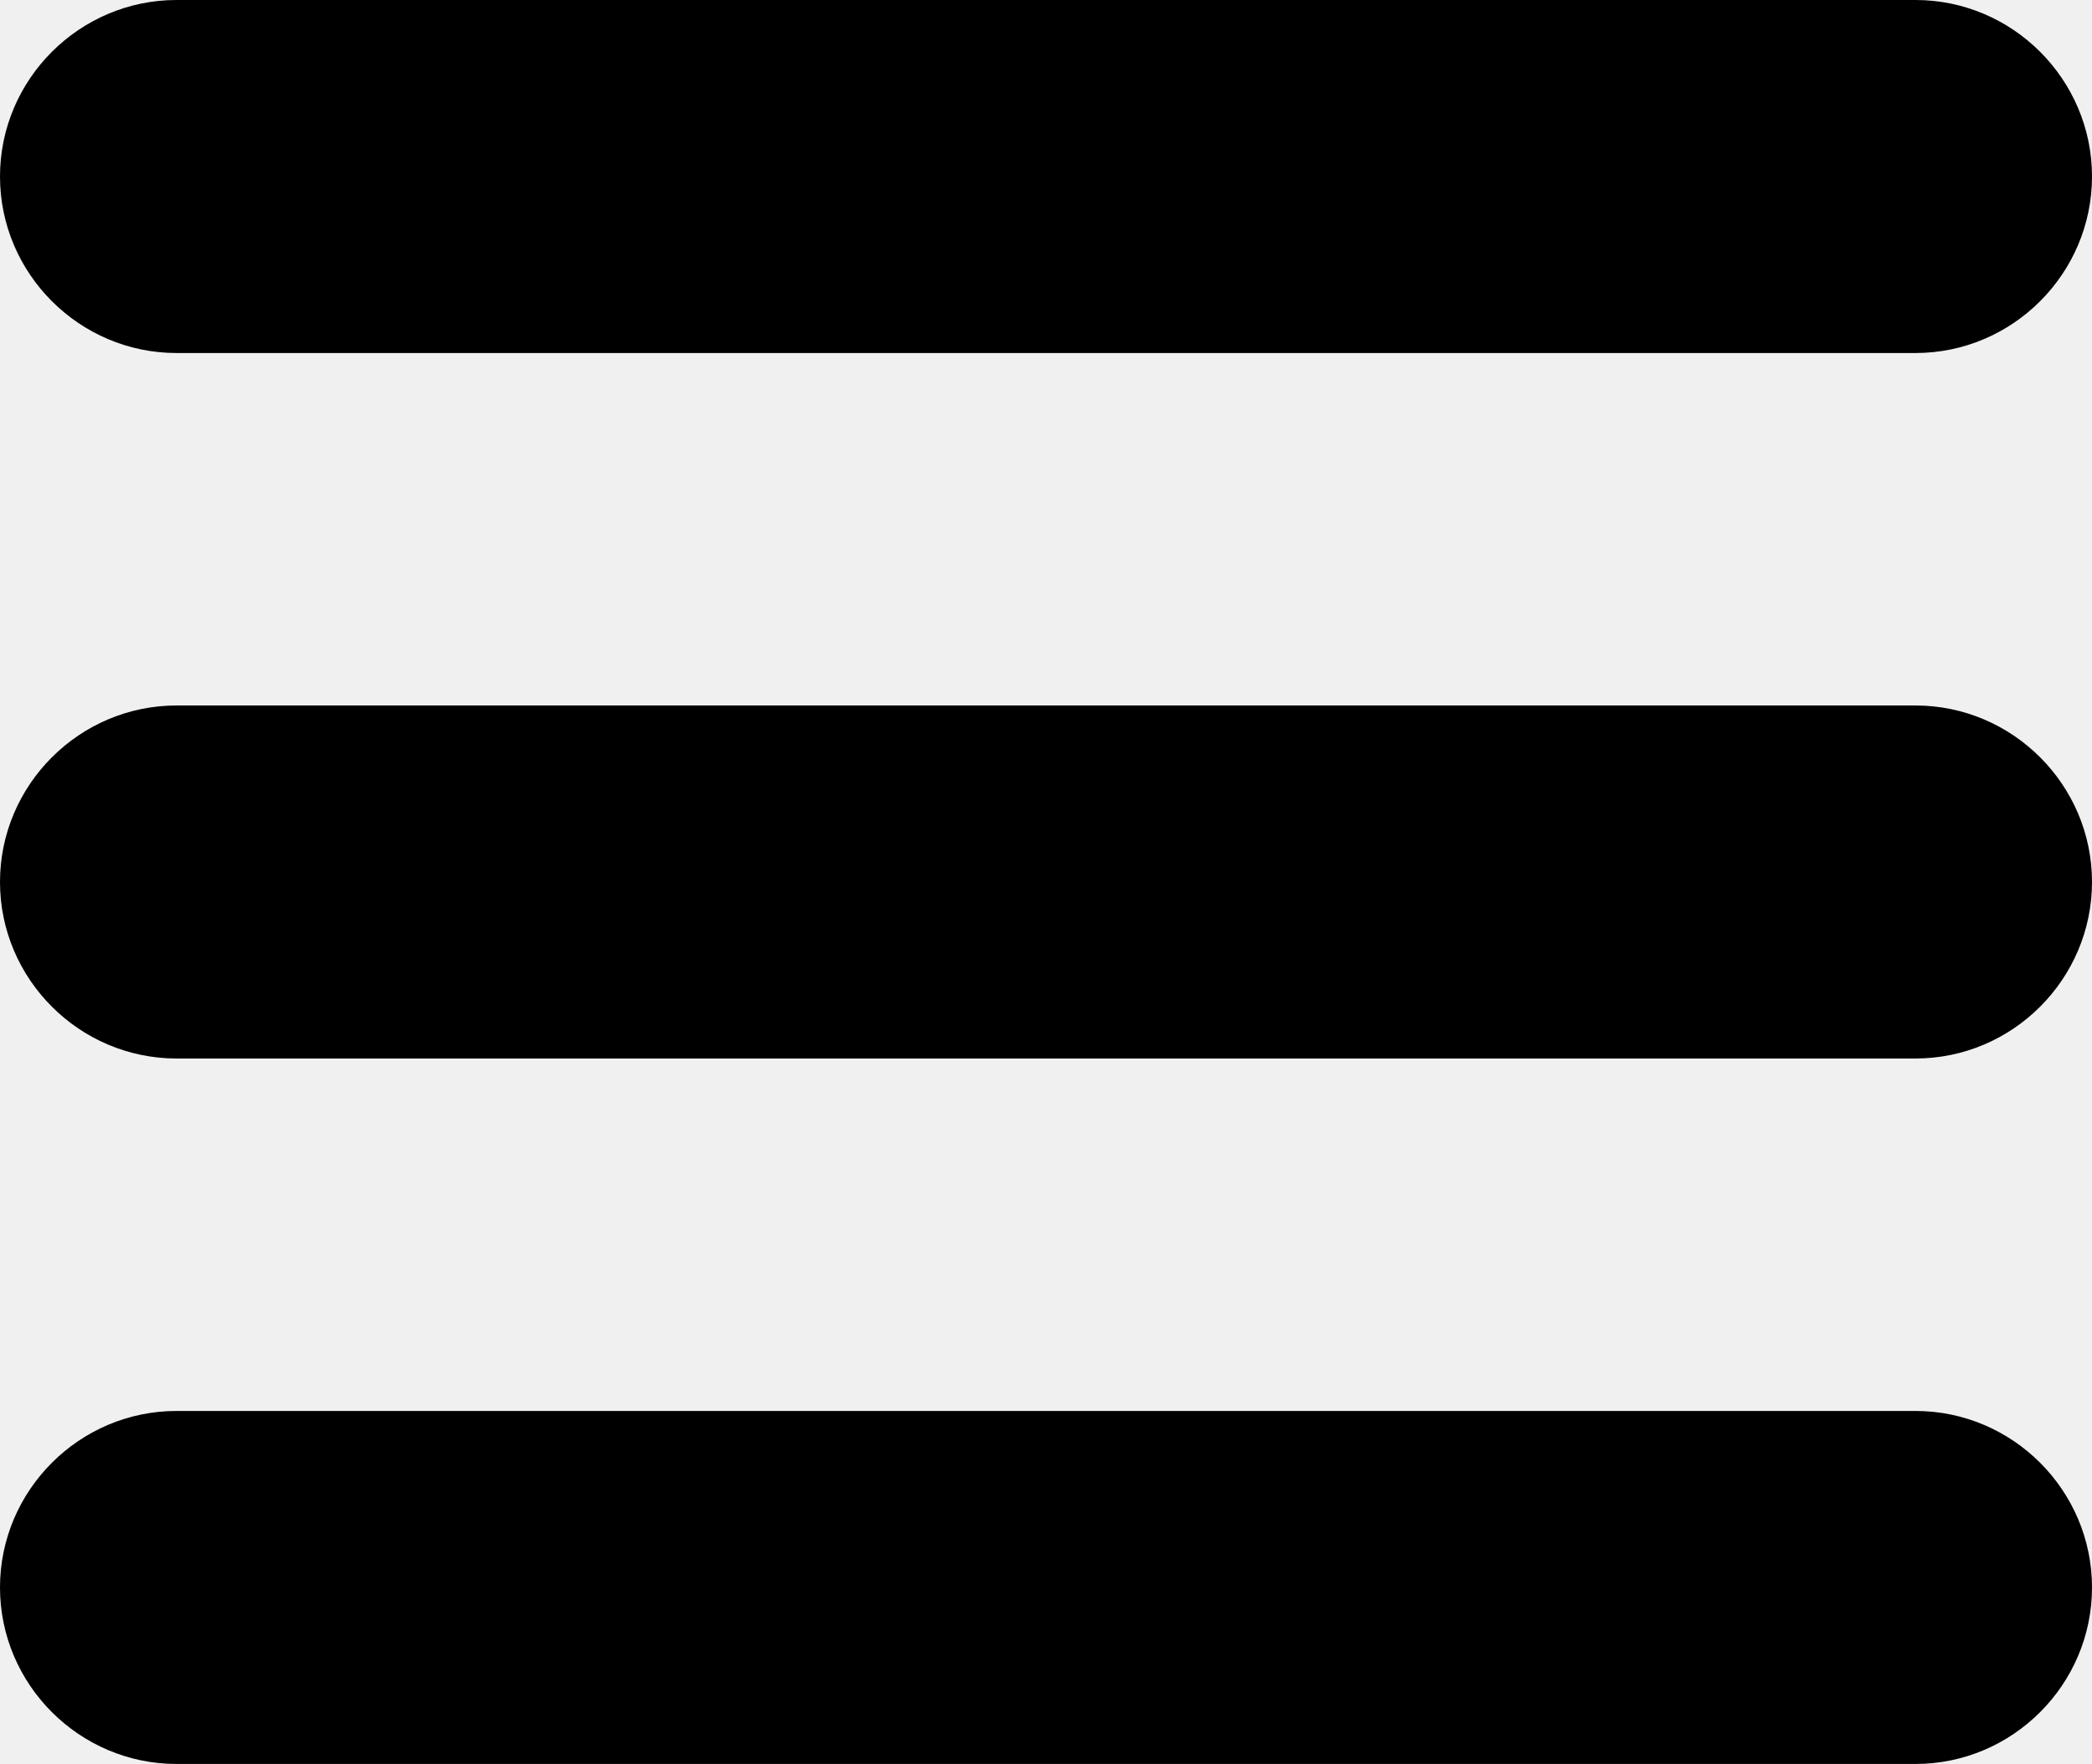
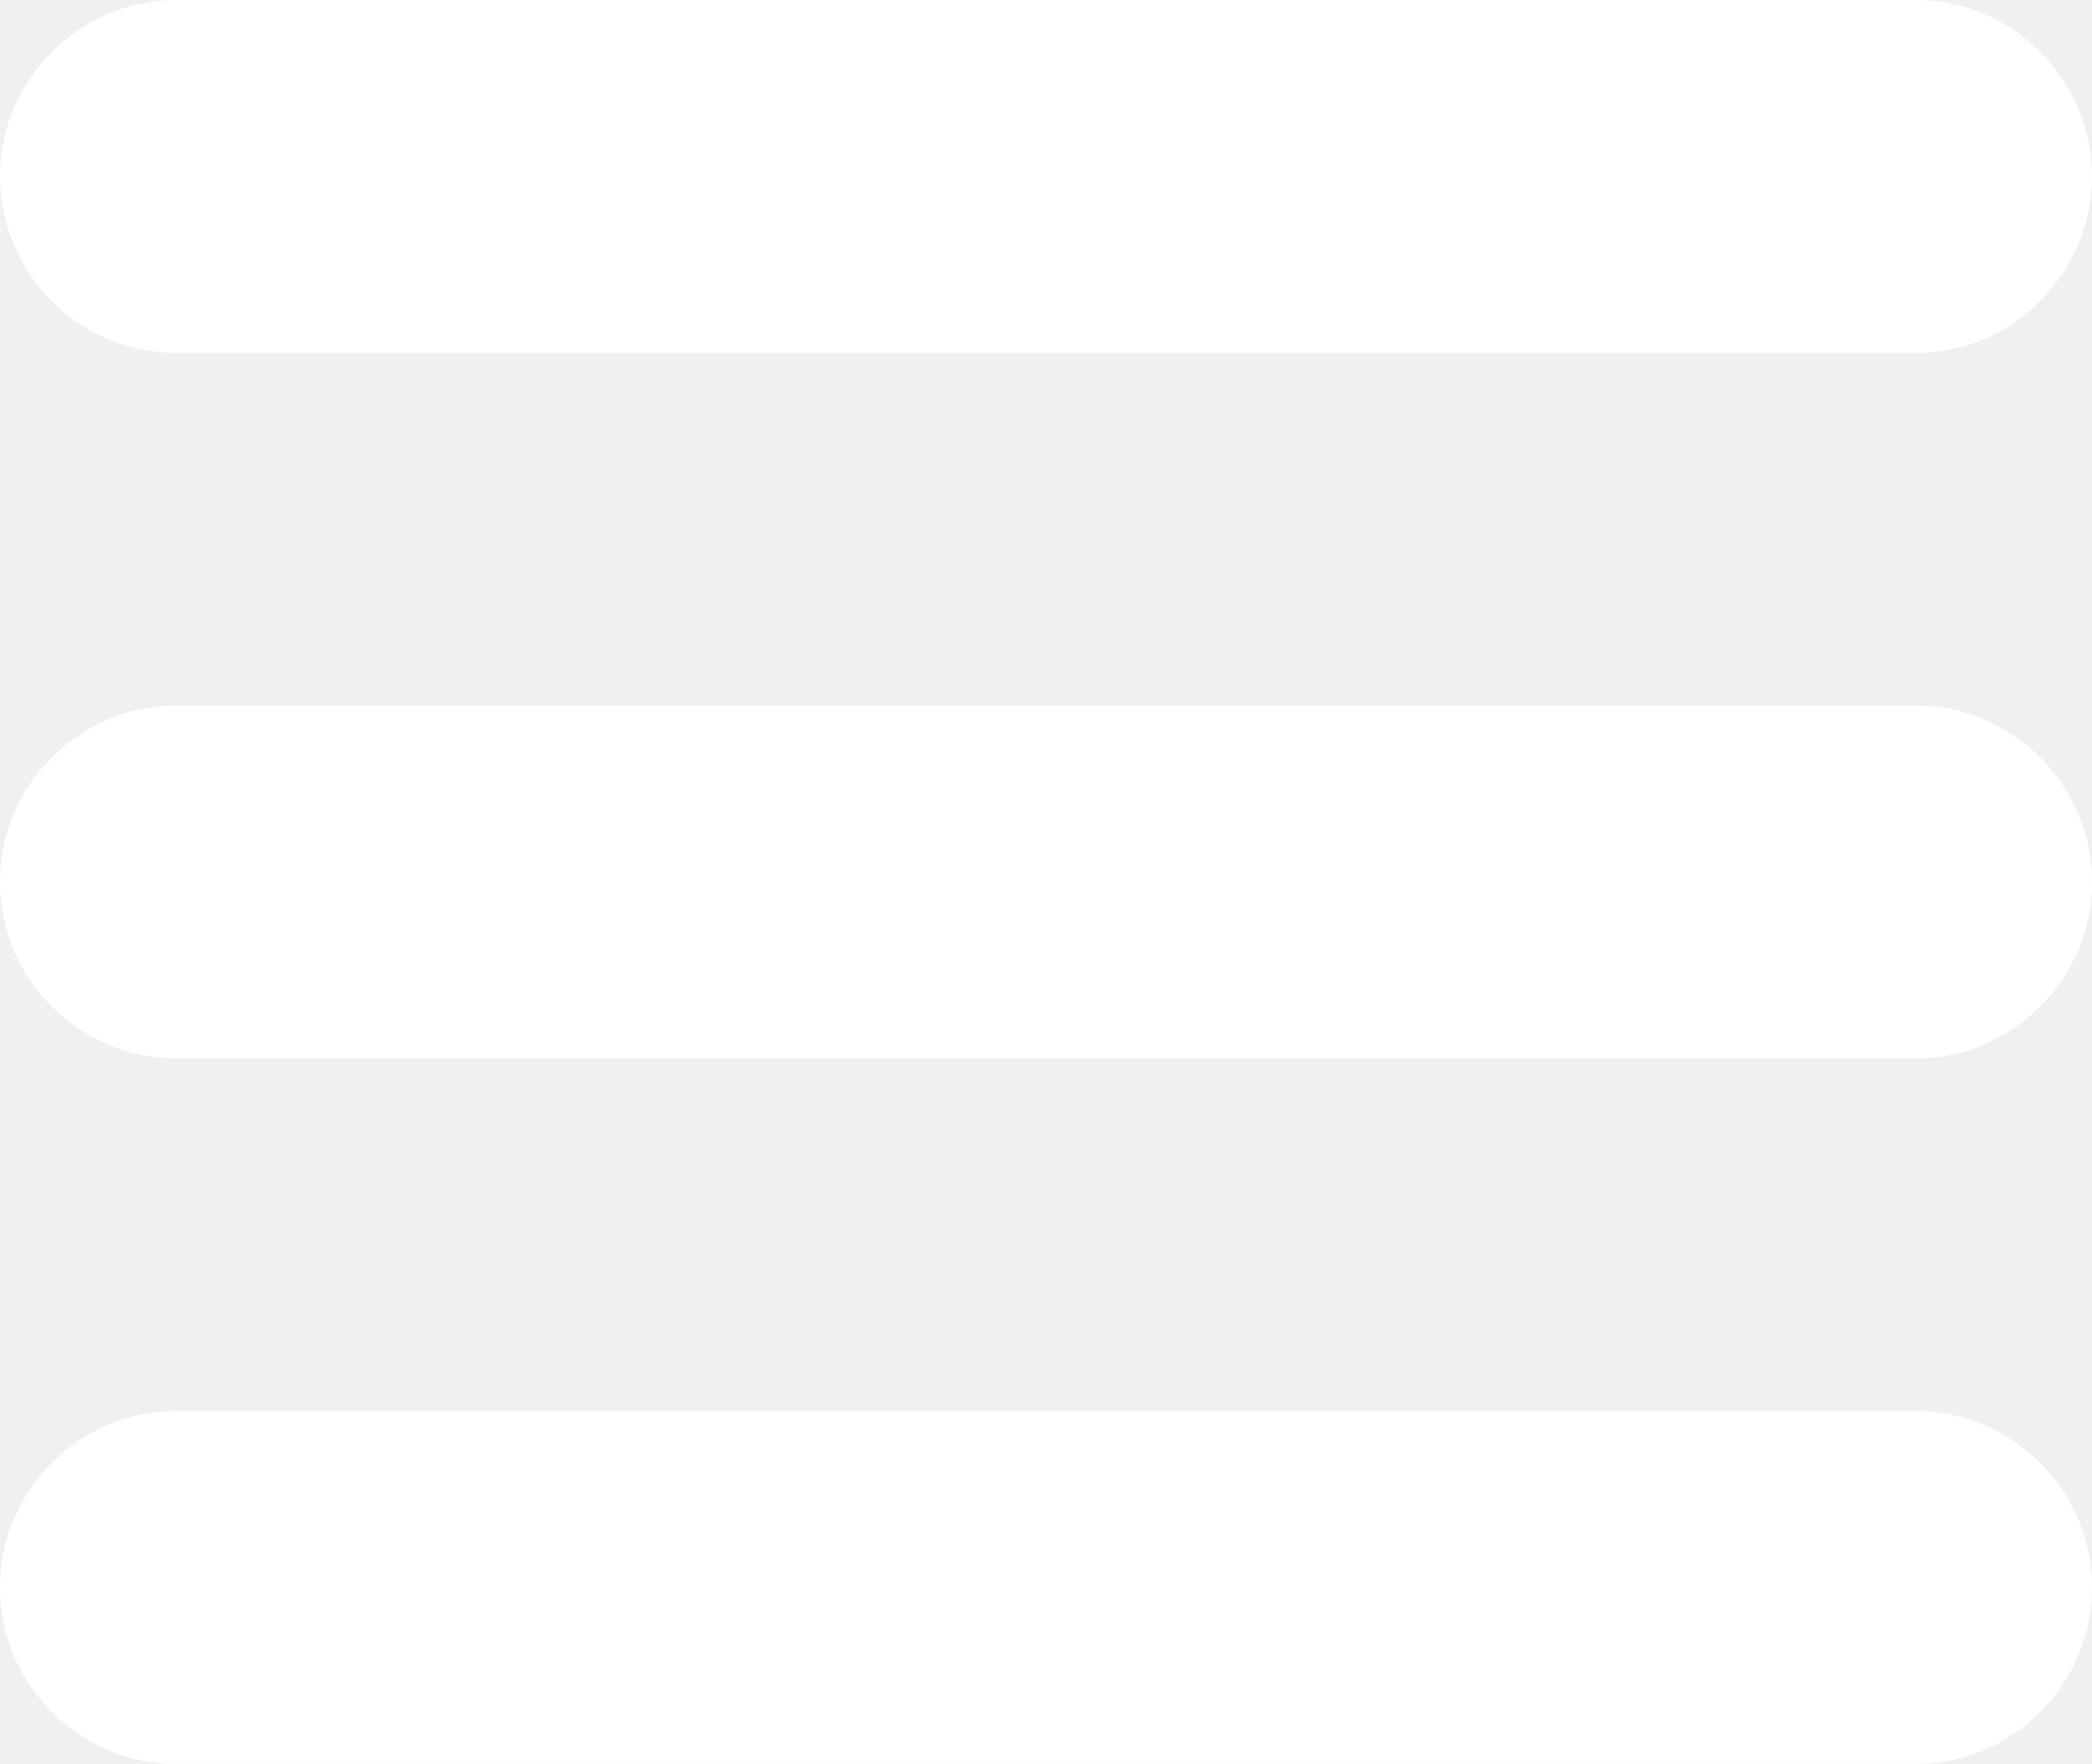
<svg xmlns="http://www.w3.org/2000/svg" version="1.1" id="Layer_1" x="0px" y="0px" width="122.879px" height="103.609px" viewBox="0 0 122.879 103.609" enable-background="new 0 0 122.879 103.609" xml:space="preserve">
  <g>
-     <path fill-rule="evenodd" clip-rule="evenodd" d="M10.368,0h102.144c5.703,0,10.367,4.665,10.367,10.367v0 c0,5.702-4.664,10.368-10.367,10.368H10.368C4.666,20.735,0,16.07,0,10.368v0C0,4.665,4.666,0,10.368,0L10.368,0z M10.368,82.875 h102.144c5.703,0,10.367,4.665,10.367,10.367l0,0c0,5.702-4.664,10.367-10.367,10.367H10.368C4.666,103.609,0,98.944,0,93.242l0,0 C0,87.54,4.666,82.875,10.368,82.875L10.368,82.875z M10.368,41.438h102.144c5.703,0,10.367,4.665,10.367,10.367l0,0 c0,5.702-4.664,10.368-10.367,10.368H10.368C4.666,62.173,0,57.507,0,51.805l0,0C0,46.103,4.666,41.438,10.368,41.438 L10.368,41.438z" />
+     <path fill="#FFFFFF" d="M10.368,0h102.144c5.703,0,10.367,4.665,10.367,10.367l0,0c0,5.702-4.664,10.368-10.367,10.368H10.368   C4.666,20.735,0,16.07,0,10.368l0,0C0,4.665,4.666,0,10.368,0L10.368,0z M10.368,82.875h102.144   c5.703,0,10.367,4.665,10.367,10.367l0,0c0,5.702-4.664,10.367-10.367,10.367H10.368C4.666,103.609,0,98.944,0,93.242l0,0   C0,87.54,4.666,82.875,10.368,82.875L10.368,82.875z M10.368,41.438h102.144c5.703,0,10.367,4.665,10.367,10.367l0,0   c0,5.701-4.664,10.367-10.367,10.367H10.368C4.666,62.173,0,57.507,0,51.805l0,0C0,46.103,4.666,41.438,10.368,41.438   L10.368,41.438z" />
  </g>
</svg>
